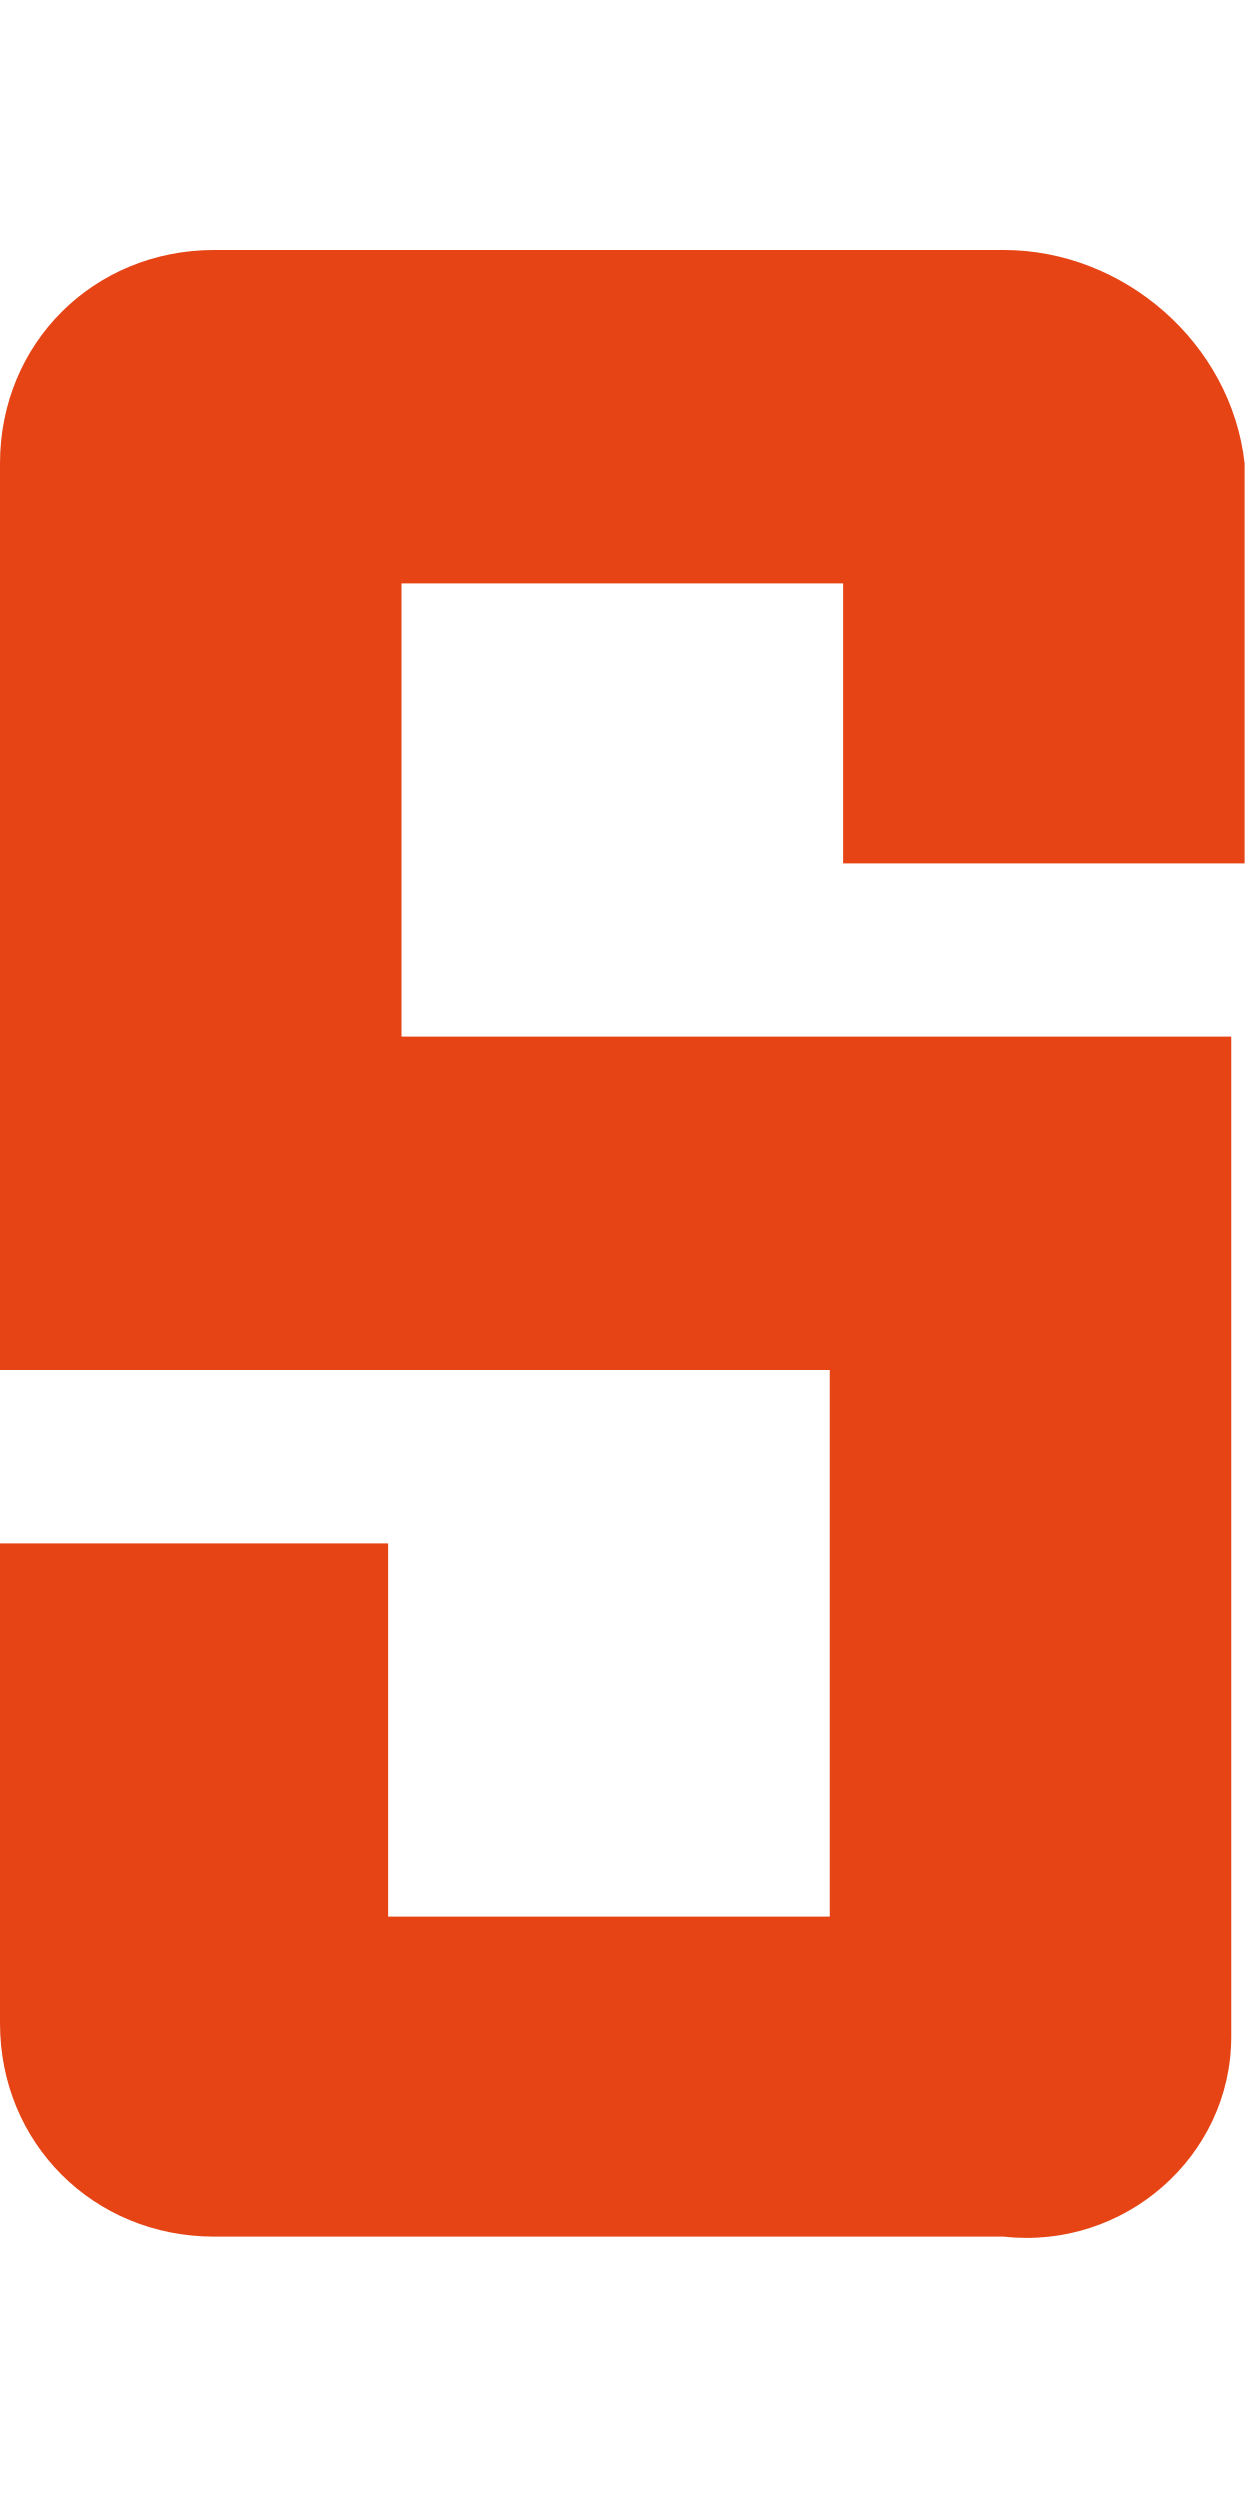
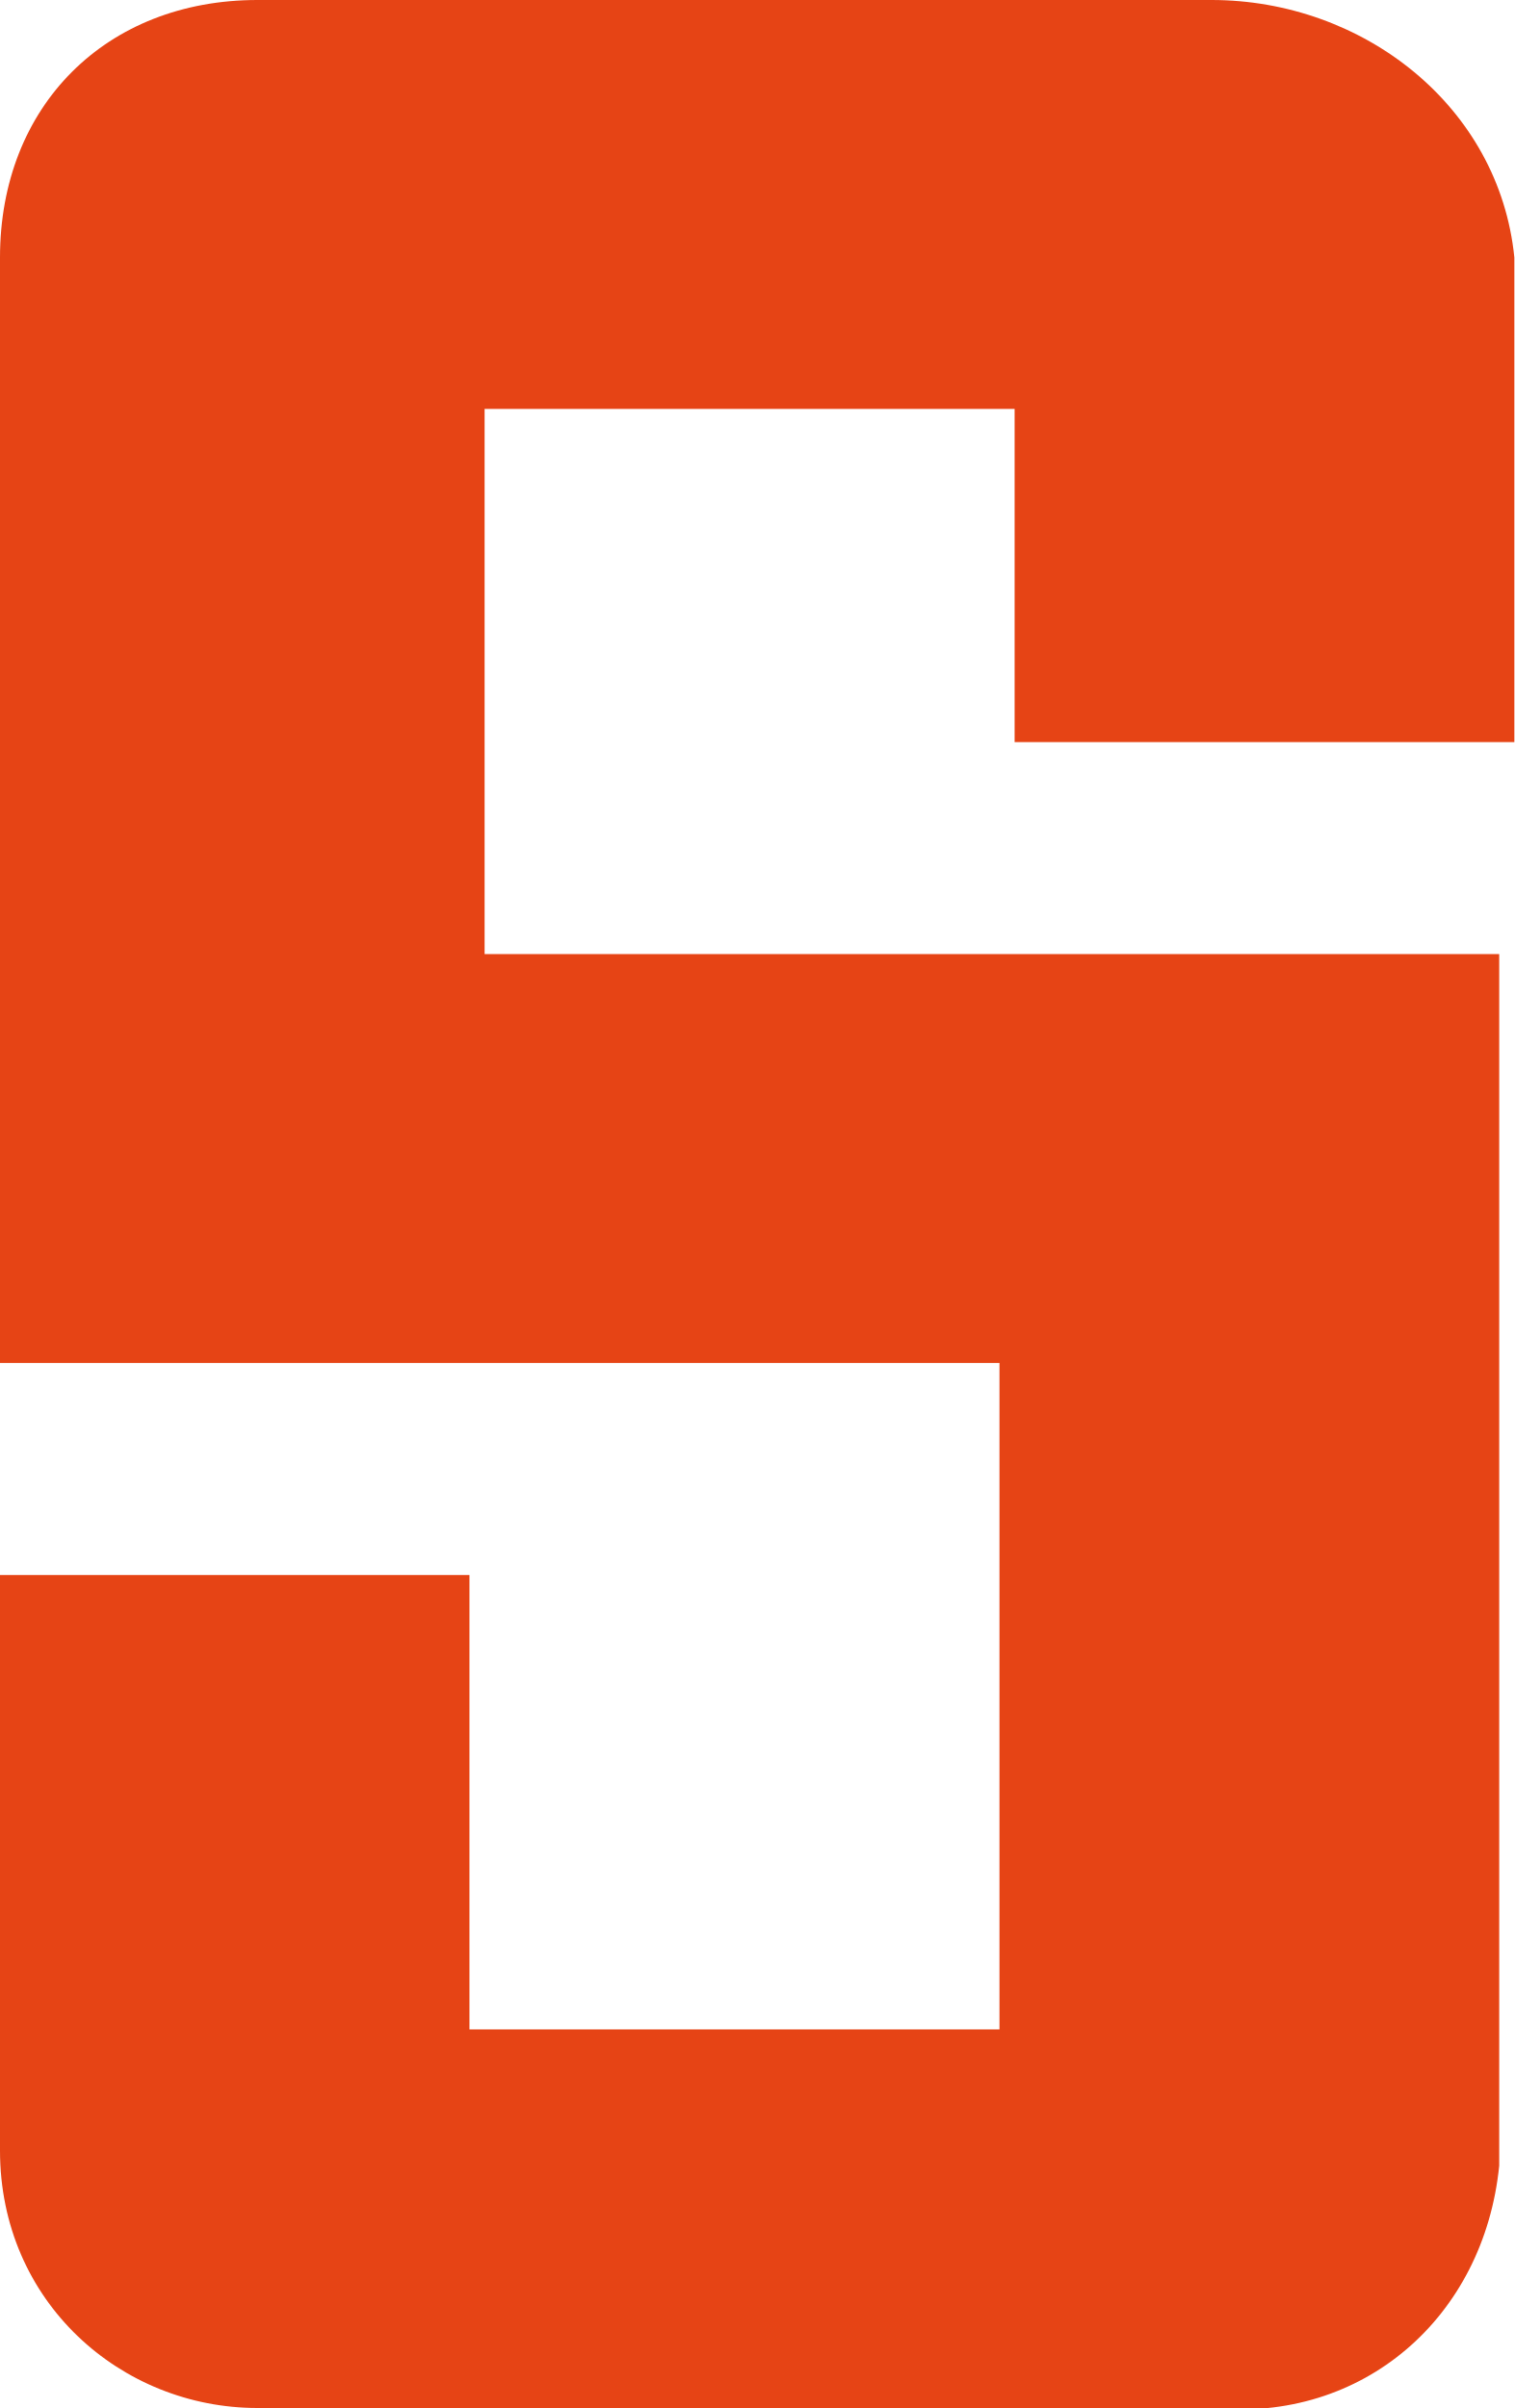
- <svg xmlns="http://www.w3.org/2000/svg" width="10" height="20" viewBox="0 0 10 20">
-   <path d="M9.85 16.293v-8H3.212V4.667h3.533v2.24h3.212v-3.2C9.85 2.747 8.993 2 8.03 2H1.713C.749 2 0 2.747 0 3.707v7.253h6.638v4.373H3.105v-2.986H0v3.84c0 .96.75 1.706 1.713 1.706H8.03c.963.107 1.82-.64 1.82-1.6z" fill="#E64415" />
+ <svg xmlns="http://www.w3.org/2000/svg" viewBox="0 0 10 15.9">
+   <path d="M9.9,14.3v-8H3.2V2.7h3.5v2.2H10V1.7C9.9,0.7,9,0,8,0H1.7C0.7,0,0,0.7,0,1.7V9h6.6v4.4H3.1v-3H0v3.8c0,1,0.8,1.7,1.7,1.7H8C9,16,9.8,15.3,9.9,14.3z" fill="#E64415" />
</svg>
